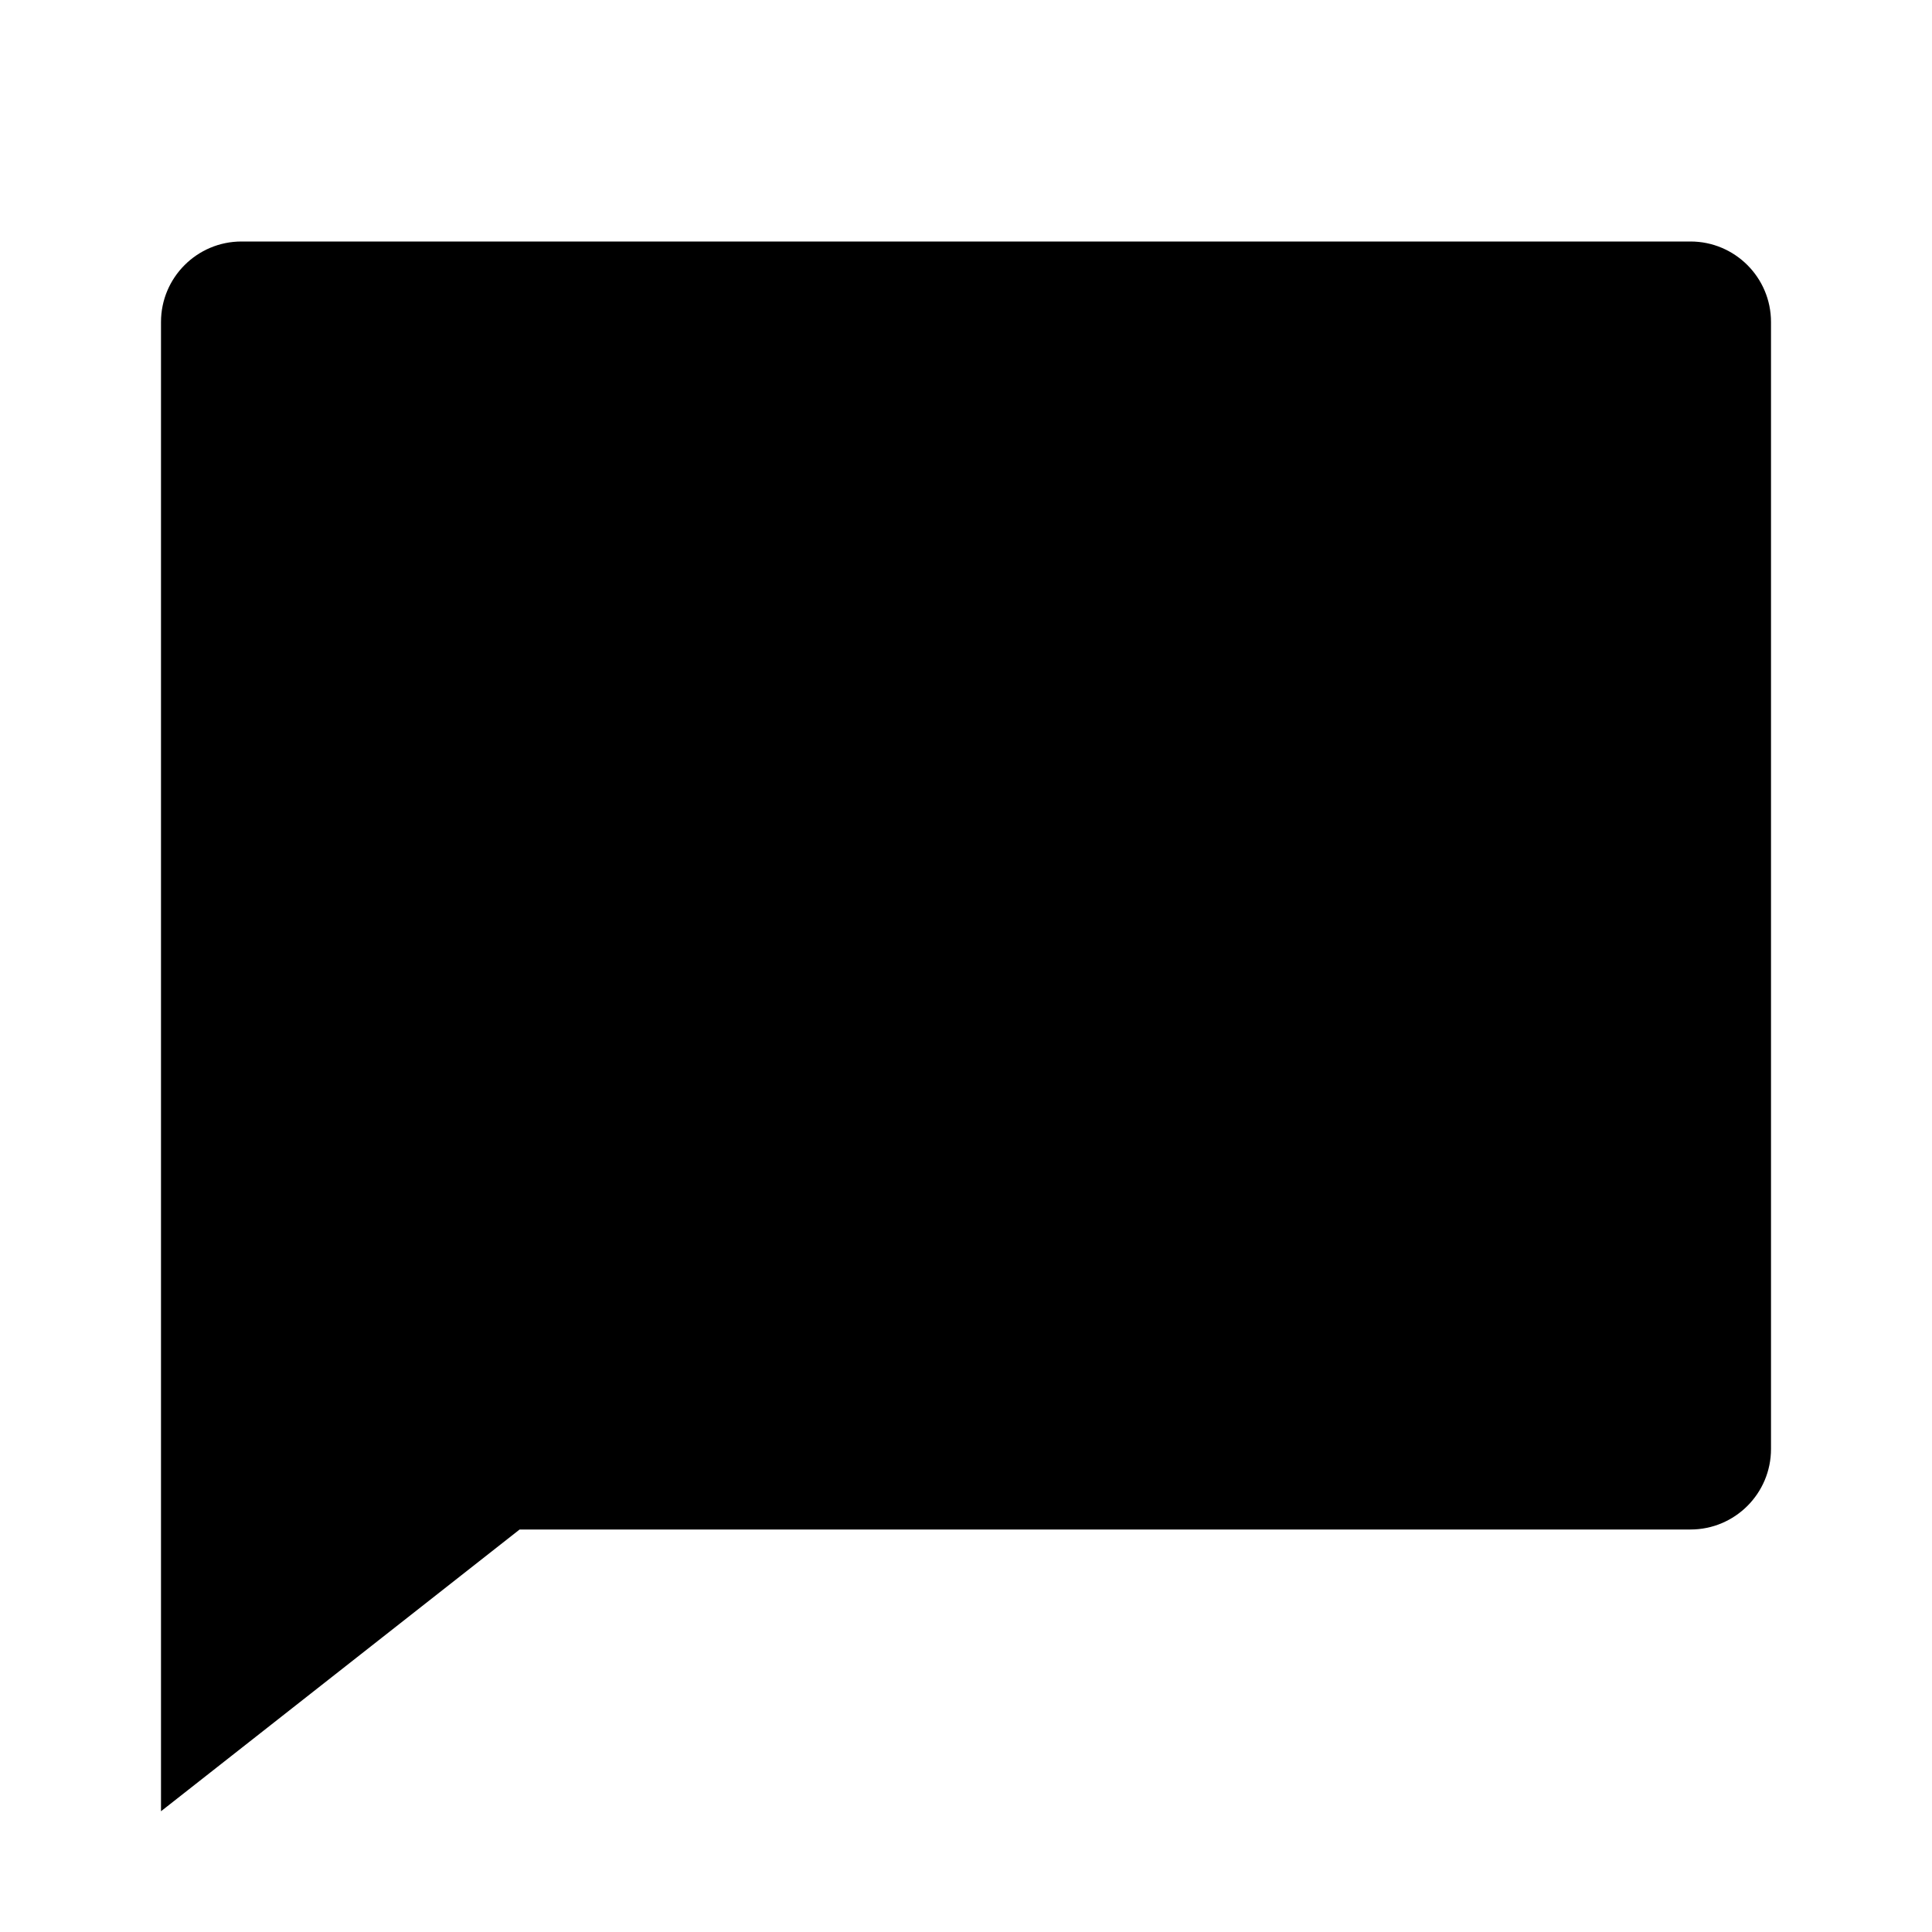
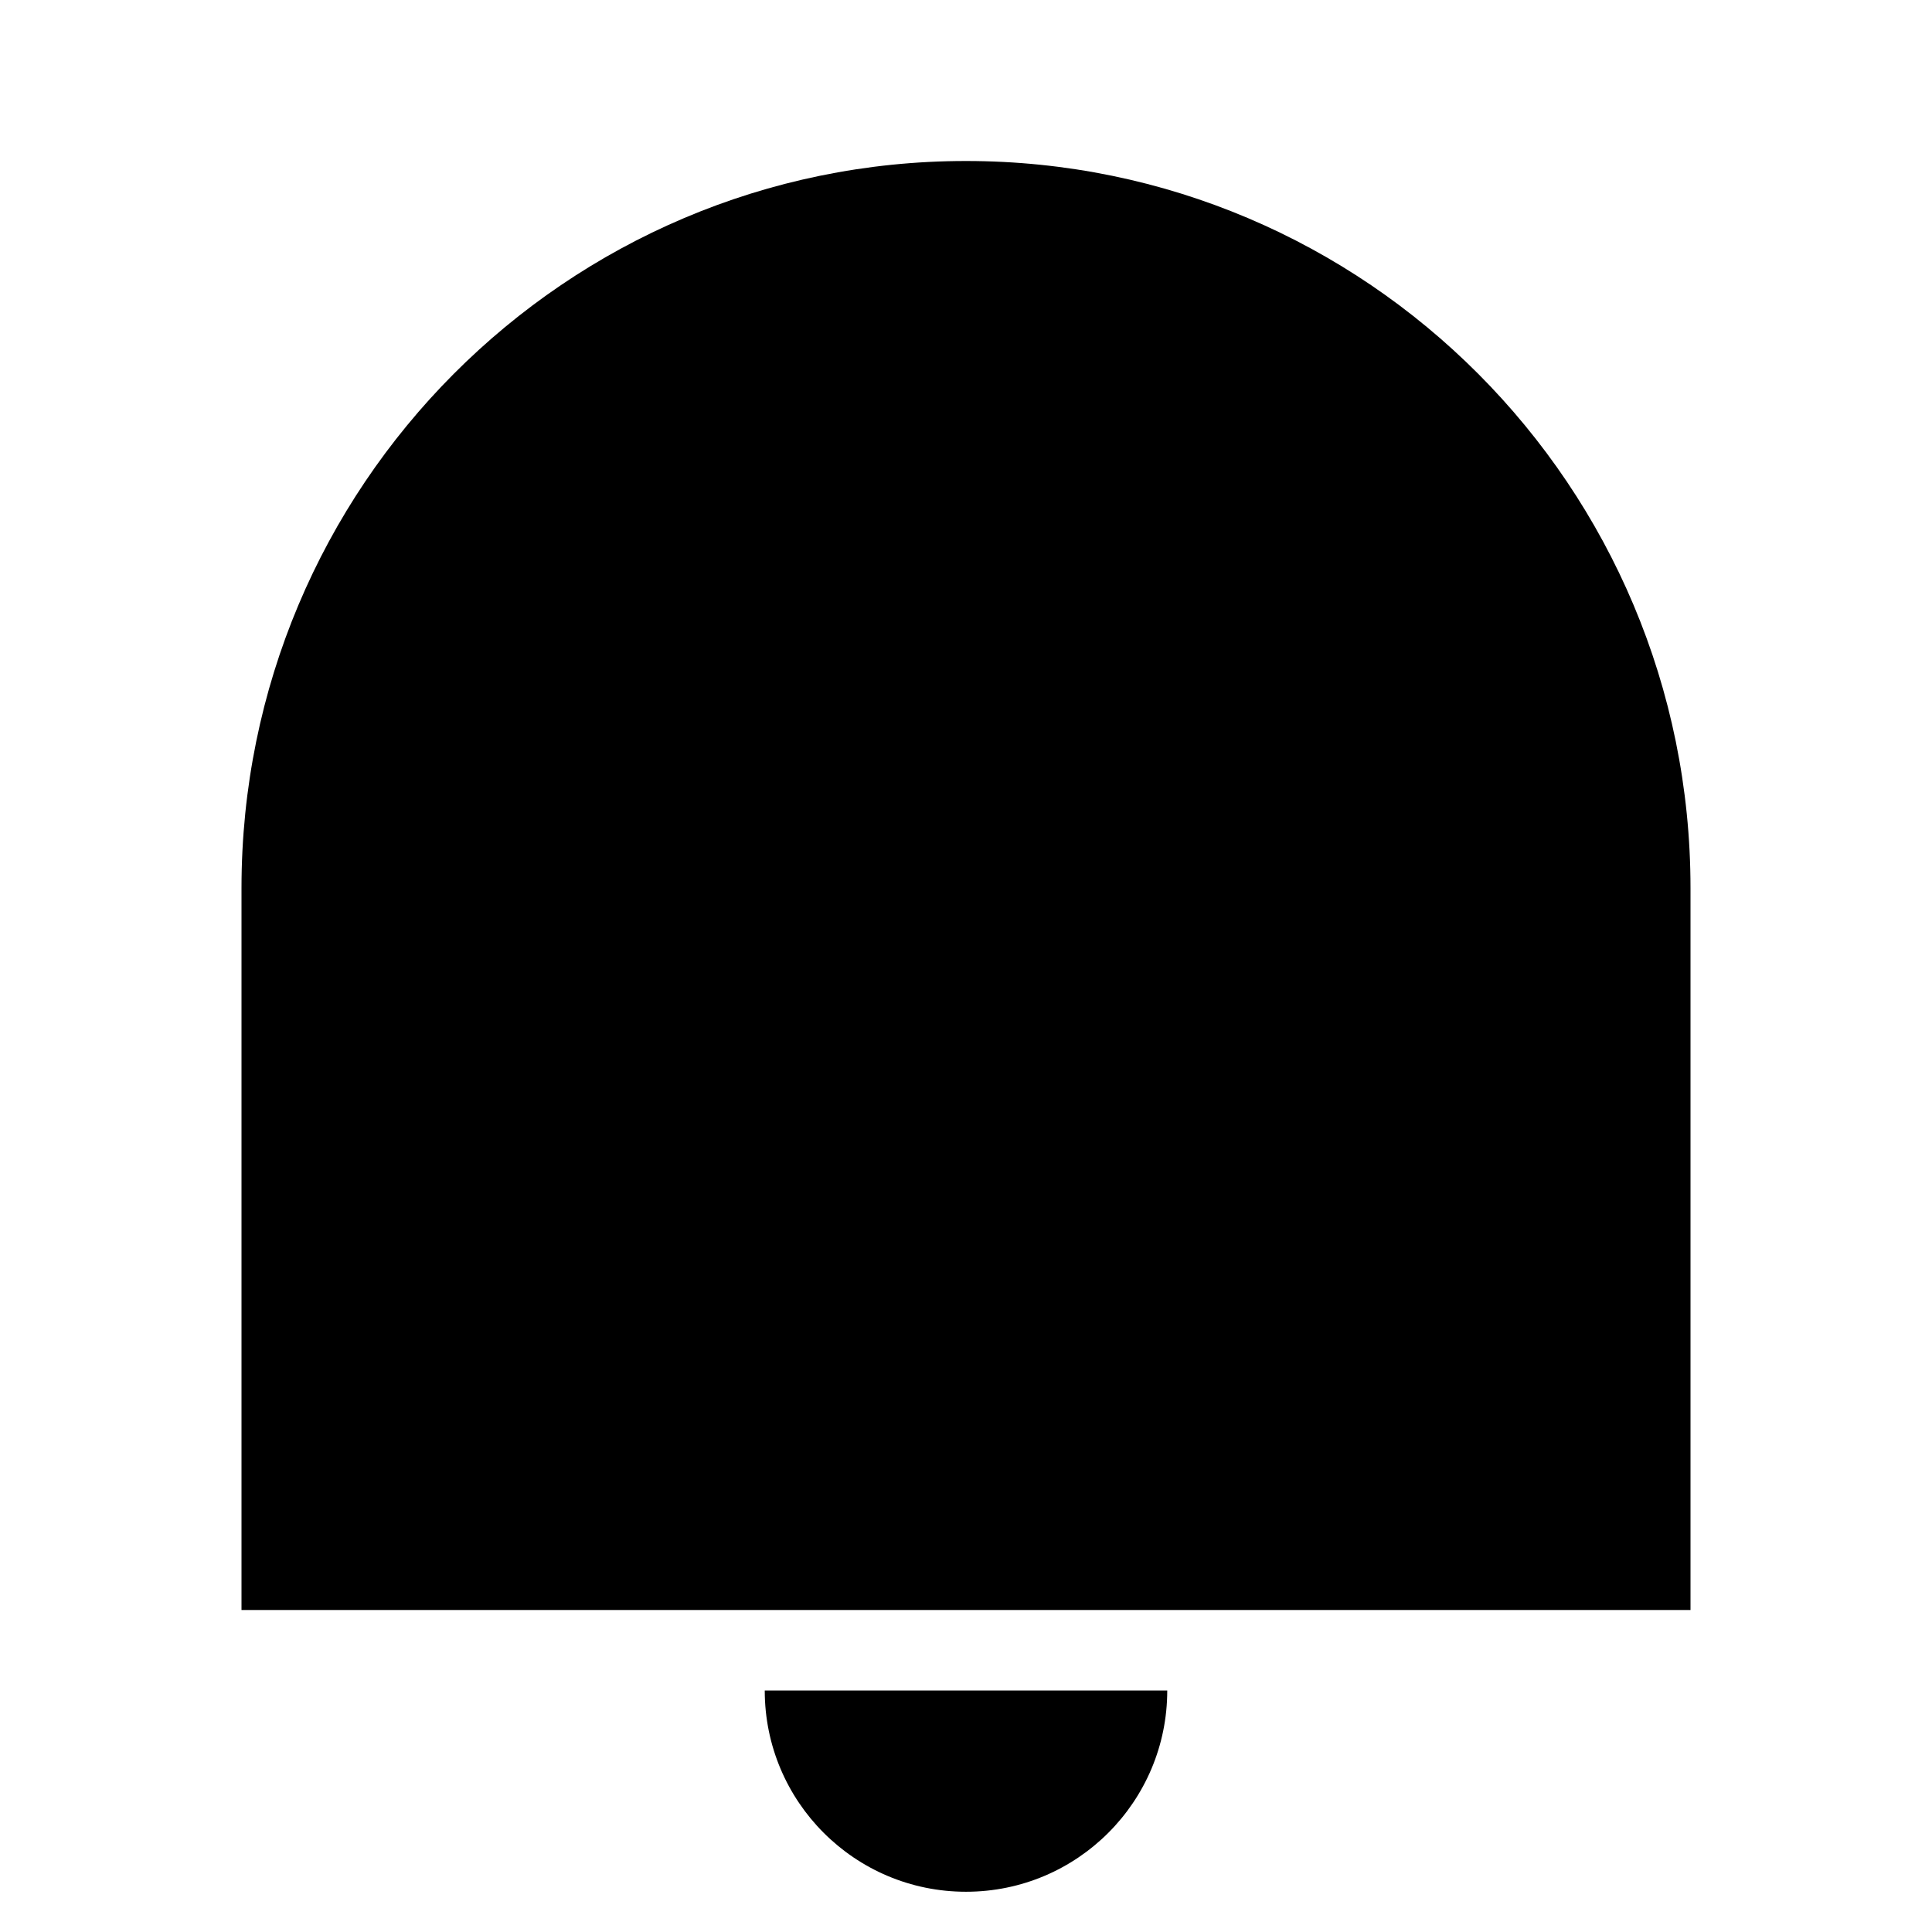
<svg xmlns="http://www.w3.org/2000/svg" viewBox="0 0 24 24" fill="currentColor">
-   <path d="M6.455 19L2 22.5V4C2 3.448 2.448 3 3 3H21C21.552 3 22 3.448 22 4V18C22 18.552 21.552 19 21 19H6.455Z" />
+   <path d="M12 2C16.971 2 21 6.043 21 11.031V20H3V11.031C3 6.043 7.029 2 12 2ZM9.5 21H14.5C14.5 22.381 13.381 23.5 12 23.5C10.619 23.5 9.5 22.381 9.5 21Z" />
</svg>
